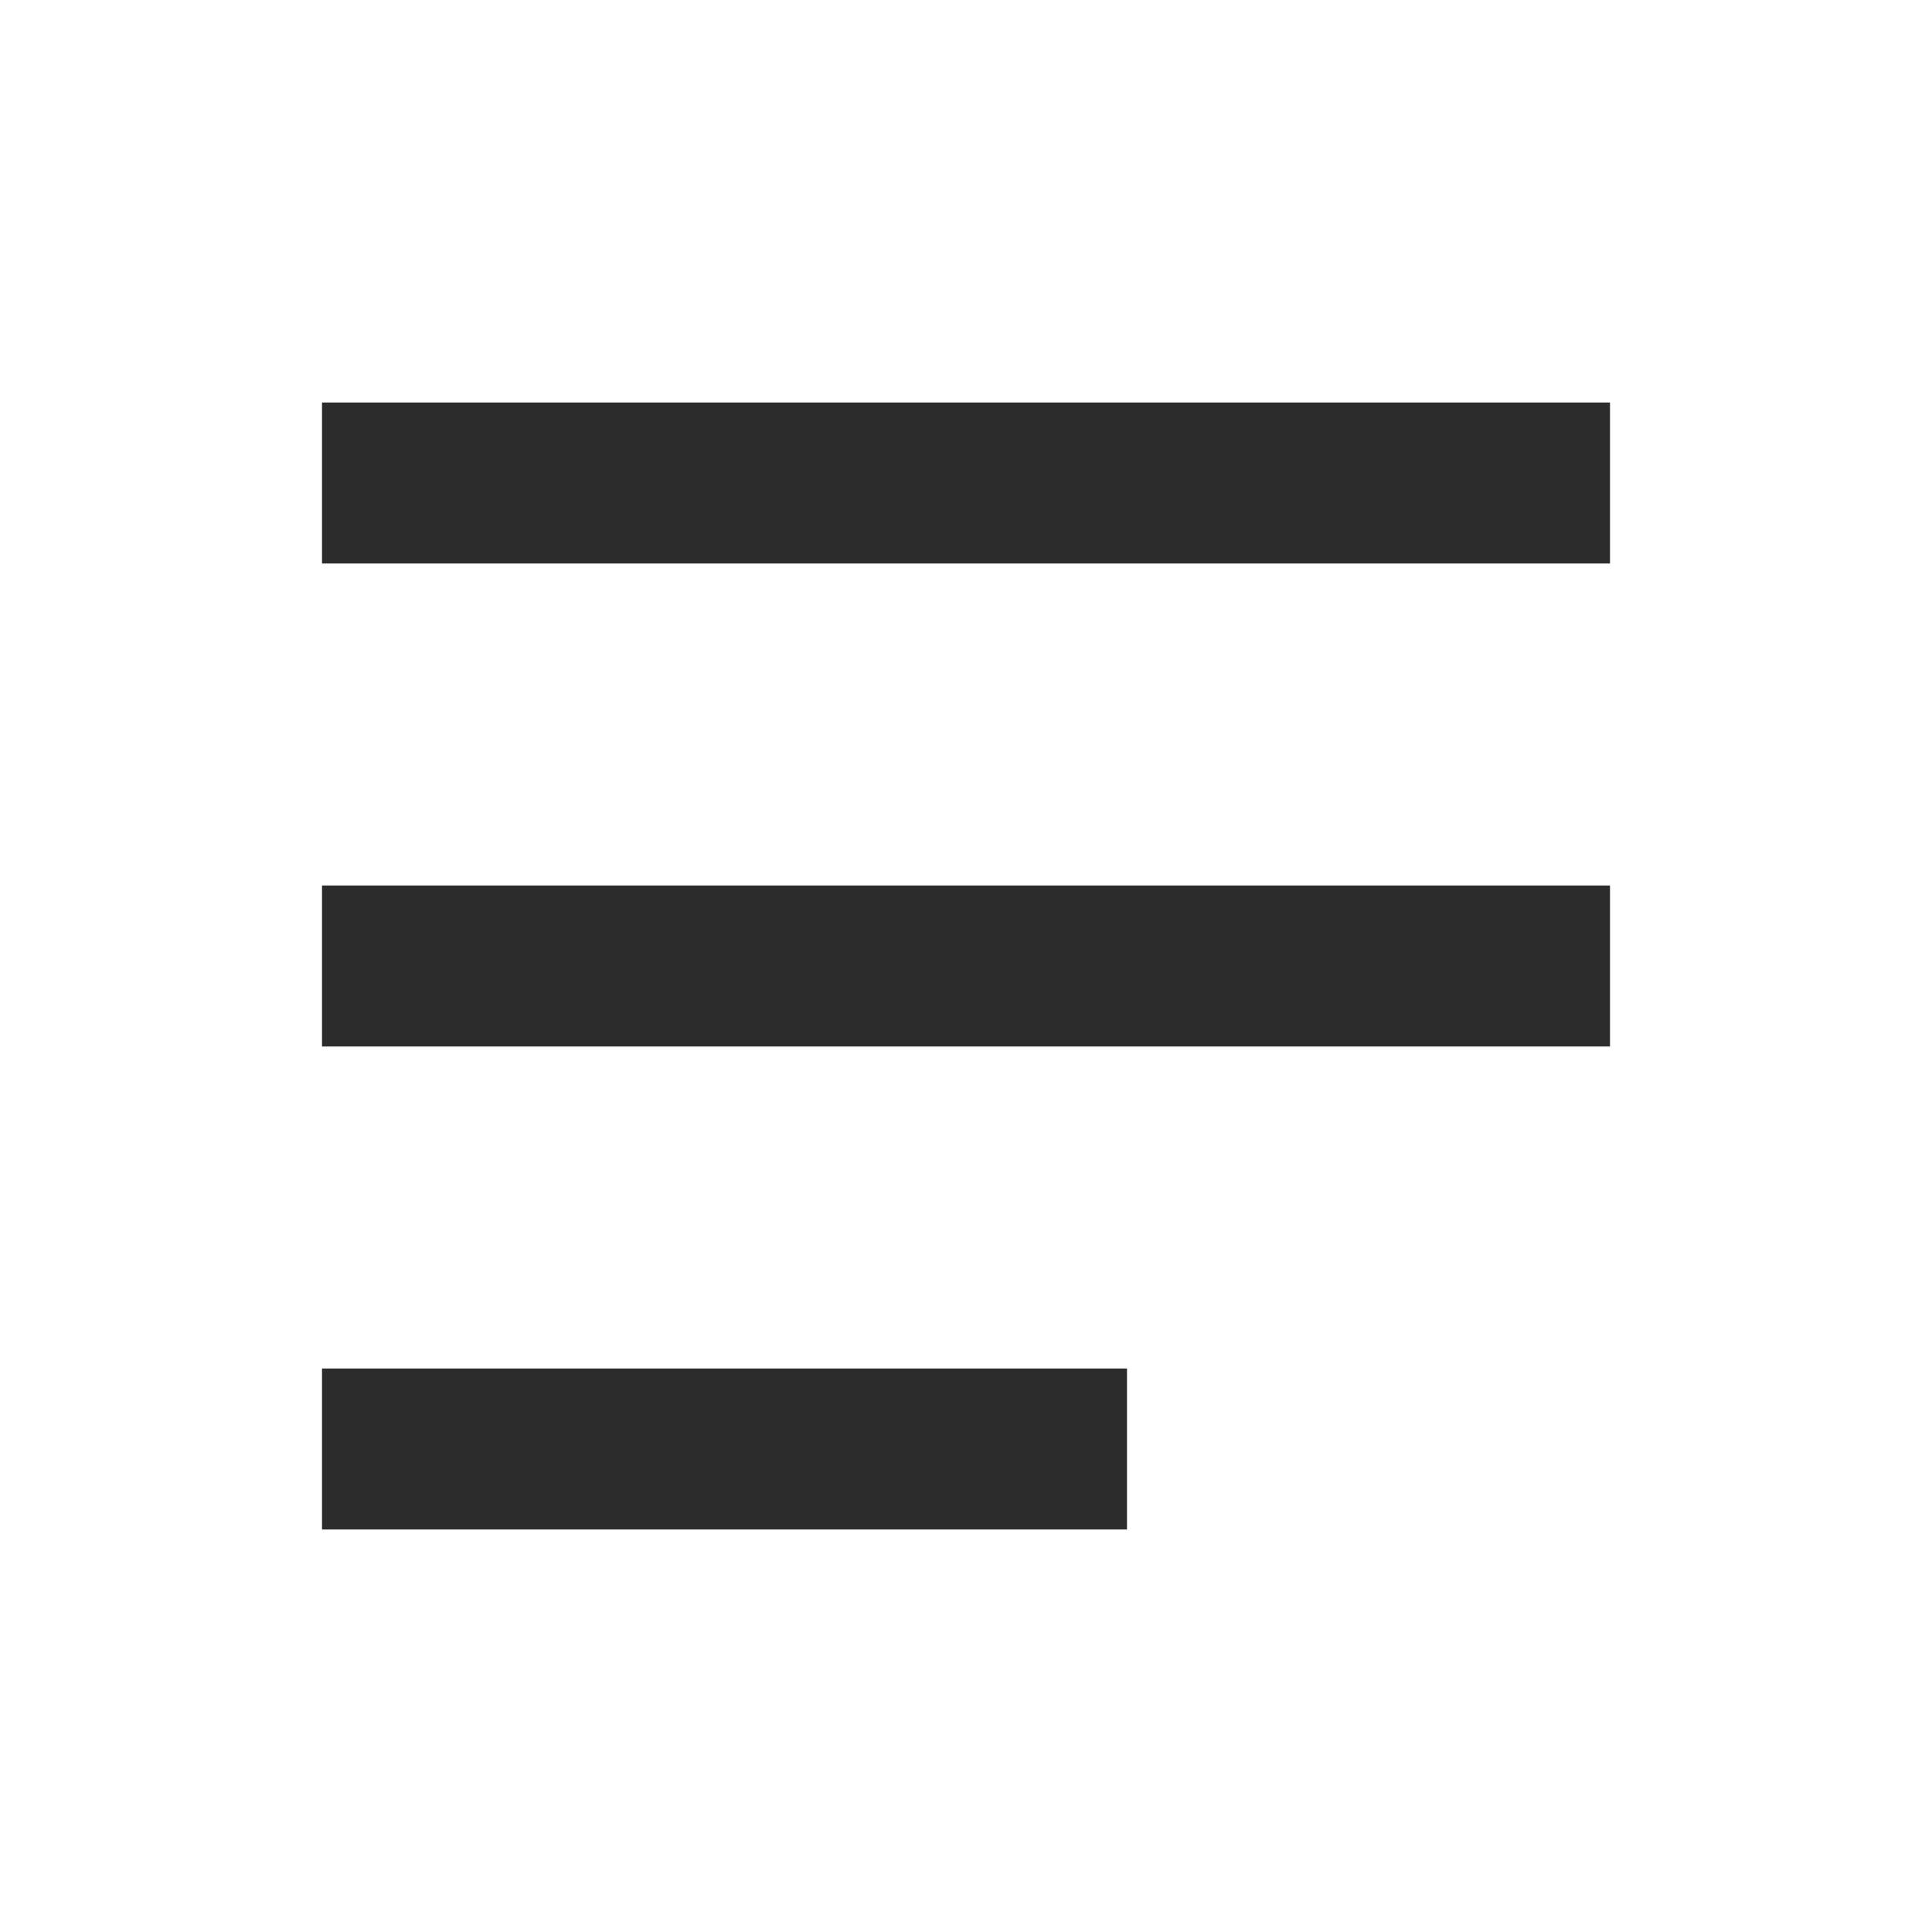
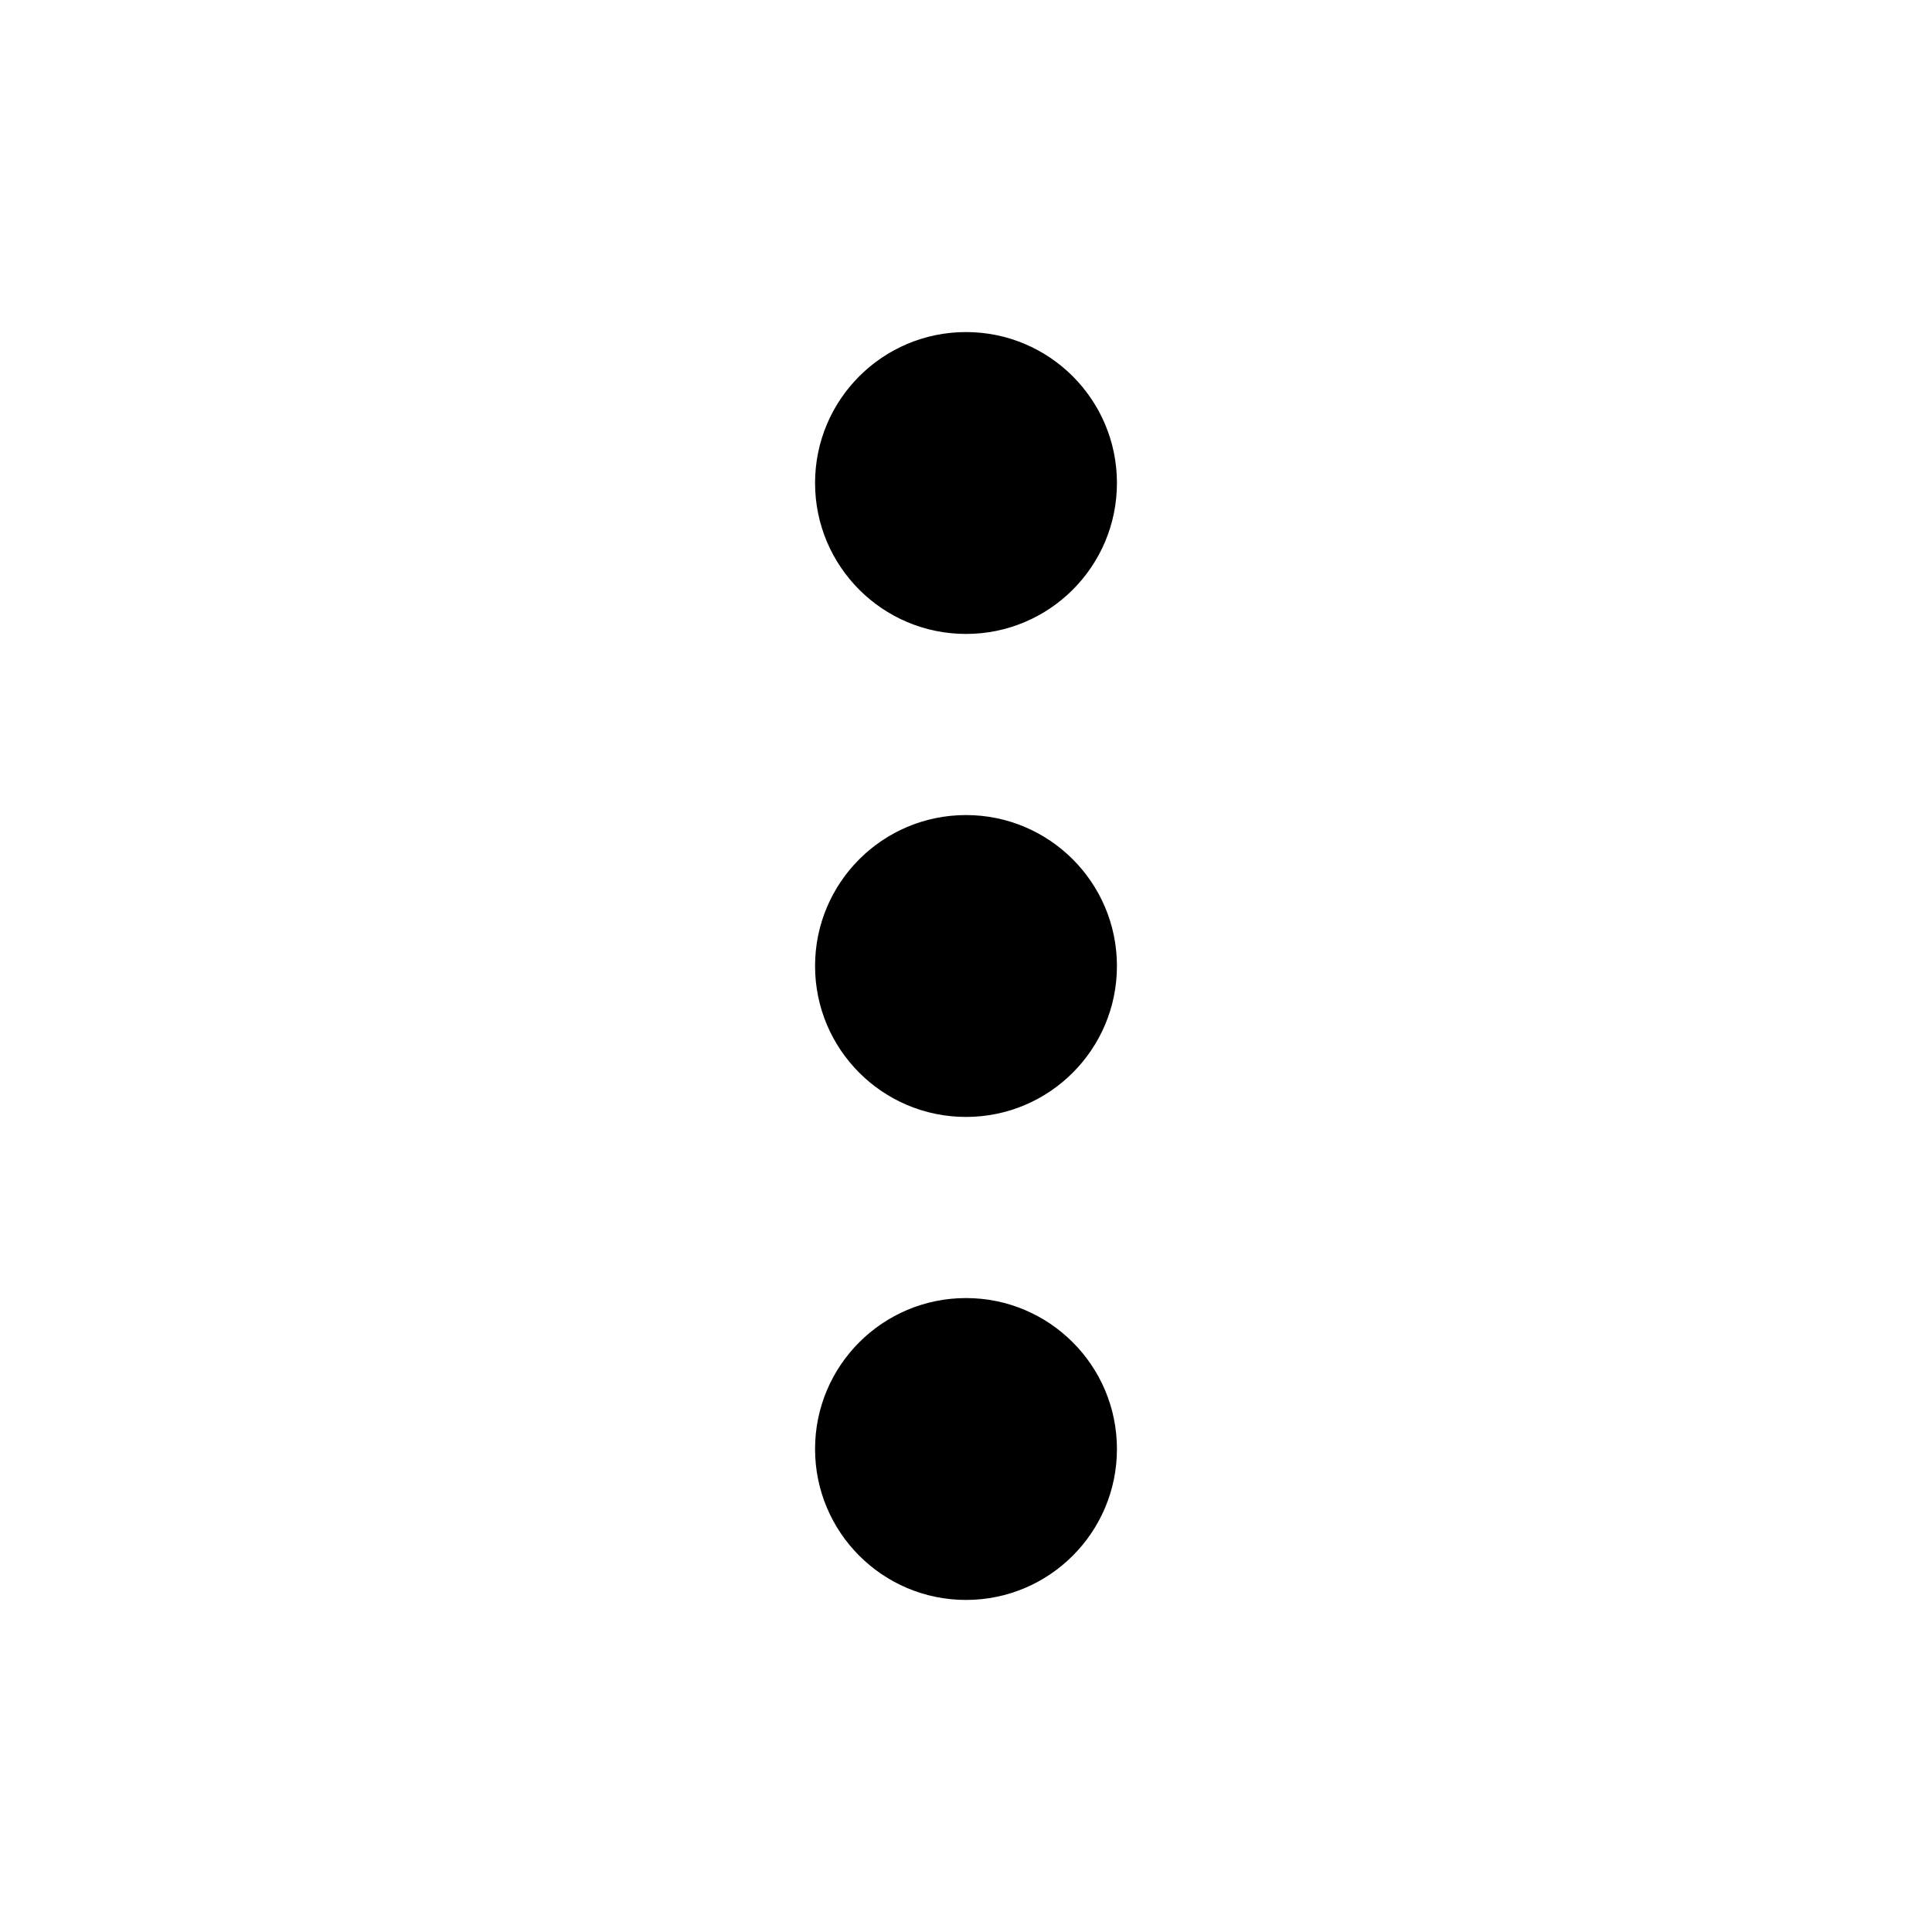
- <svg xmlns="http://www.w3.org/2000/svg" t="1788672164165" class="icon" viewBox="0 0 1024 1024" version="1.1" p-id="2538" width="200" height="200">
-   <path d="M170.667 213.333h682.667v85.333H170.667V213.333z m0 512h426.667v85.333H170.667v-85.333z m0-256h682.667v85.333H170.667v-85.333z" fill="#2c2c2c" p-id="2539" />
+ <svg xmlns="http://www.w3.org/2000/svg" t="1789051048833" class="icon" viewBox="0 0 1024 1024" version="1.1" p-id="2546" width="200" height="200">
+   <path d="M512 688a80 80 0 1 1 0 160 80 80 0 0 1 0-160z m0-256a80 80 0 1 1 0 160 80 80 0 0 1 0-160z m0-256a80 80 0 1 1 0 160 80 80 0 0 1 0-160z" fill="#000000" p-id="2547" />
</svg>
